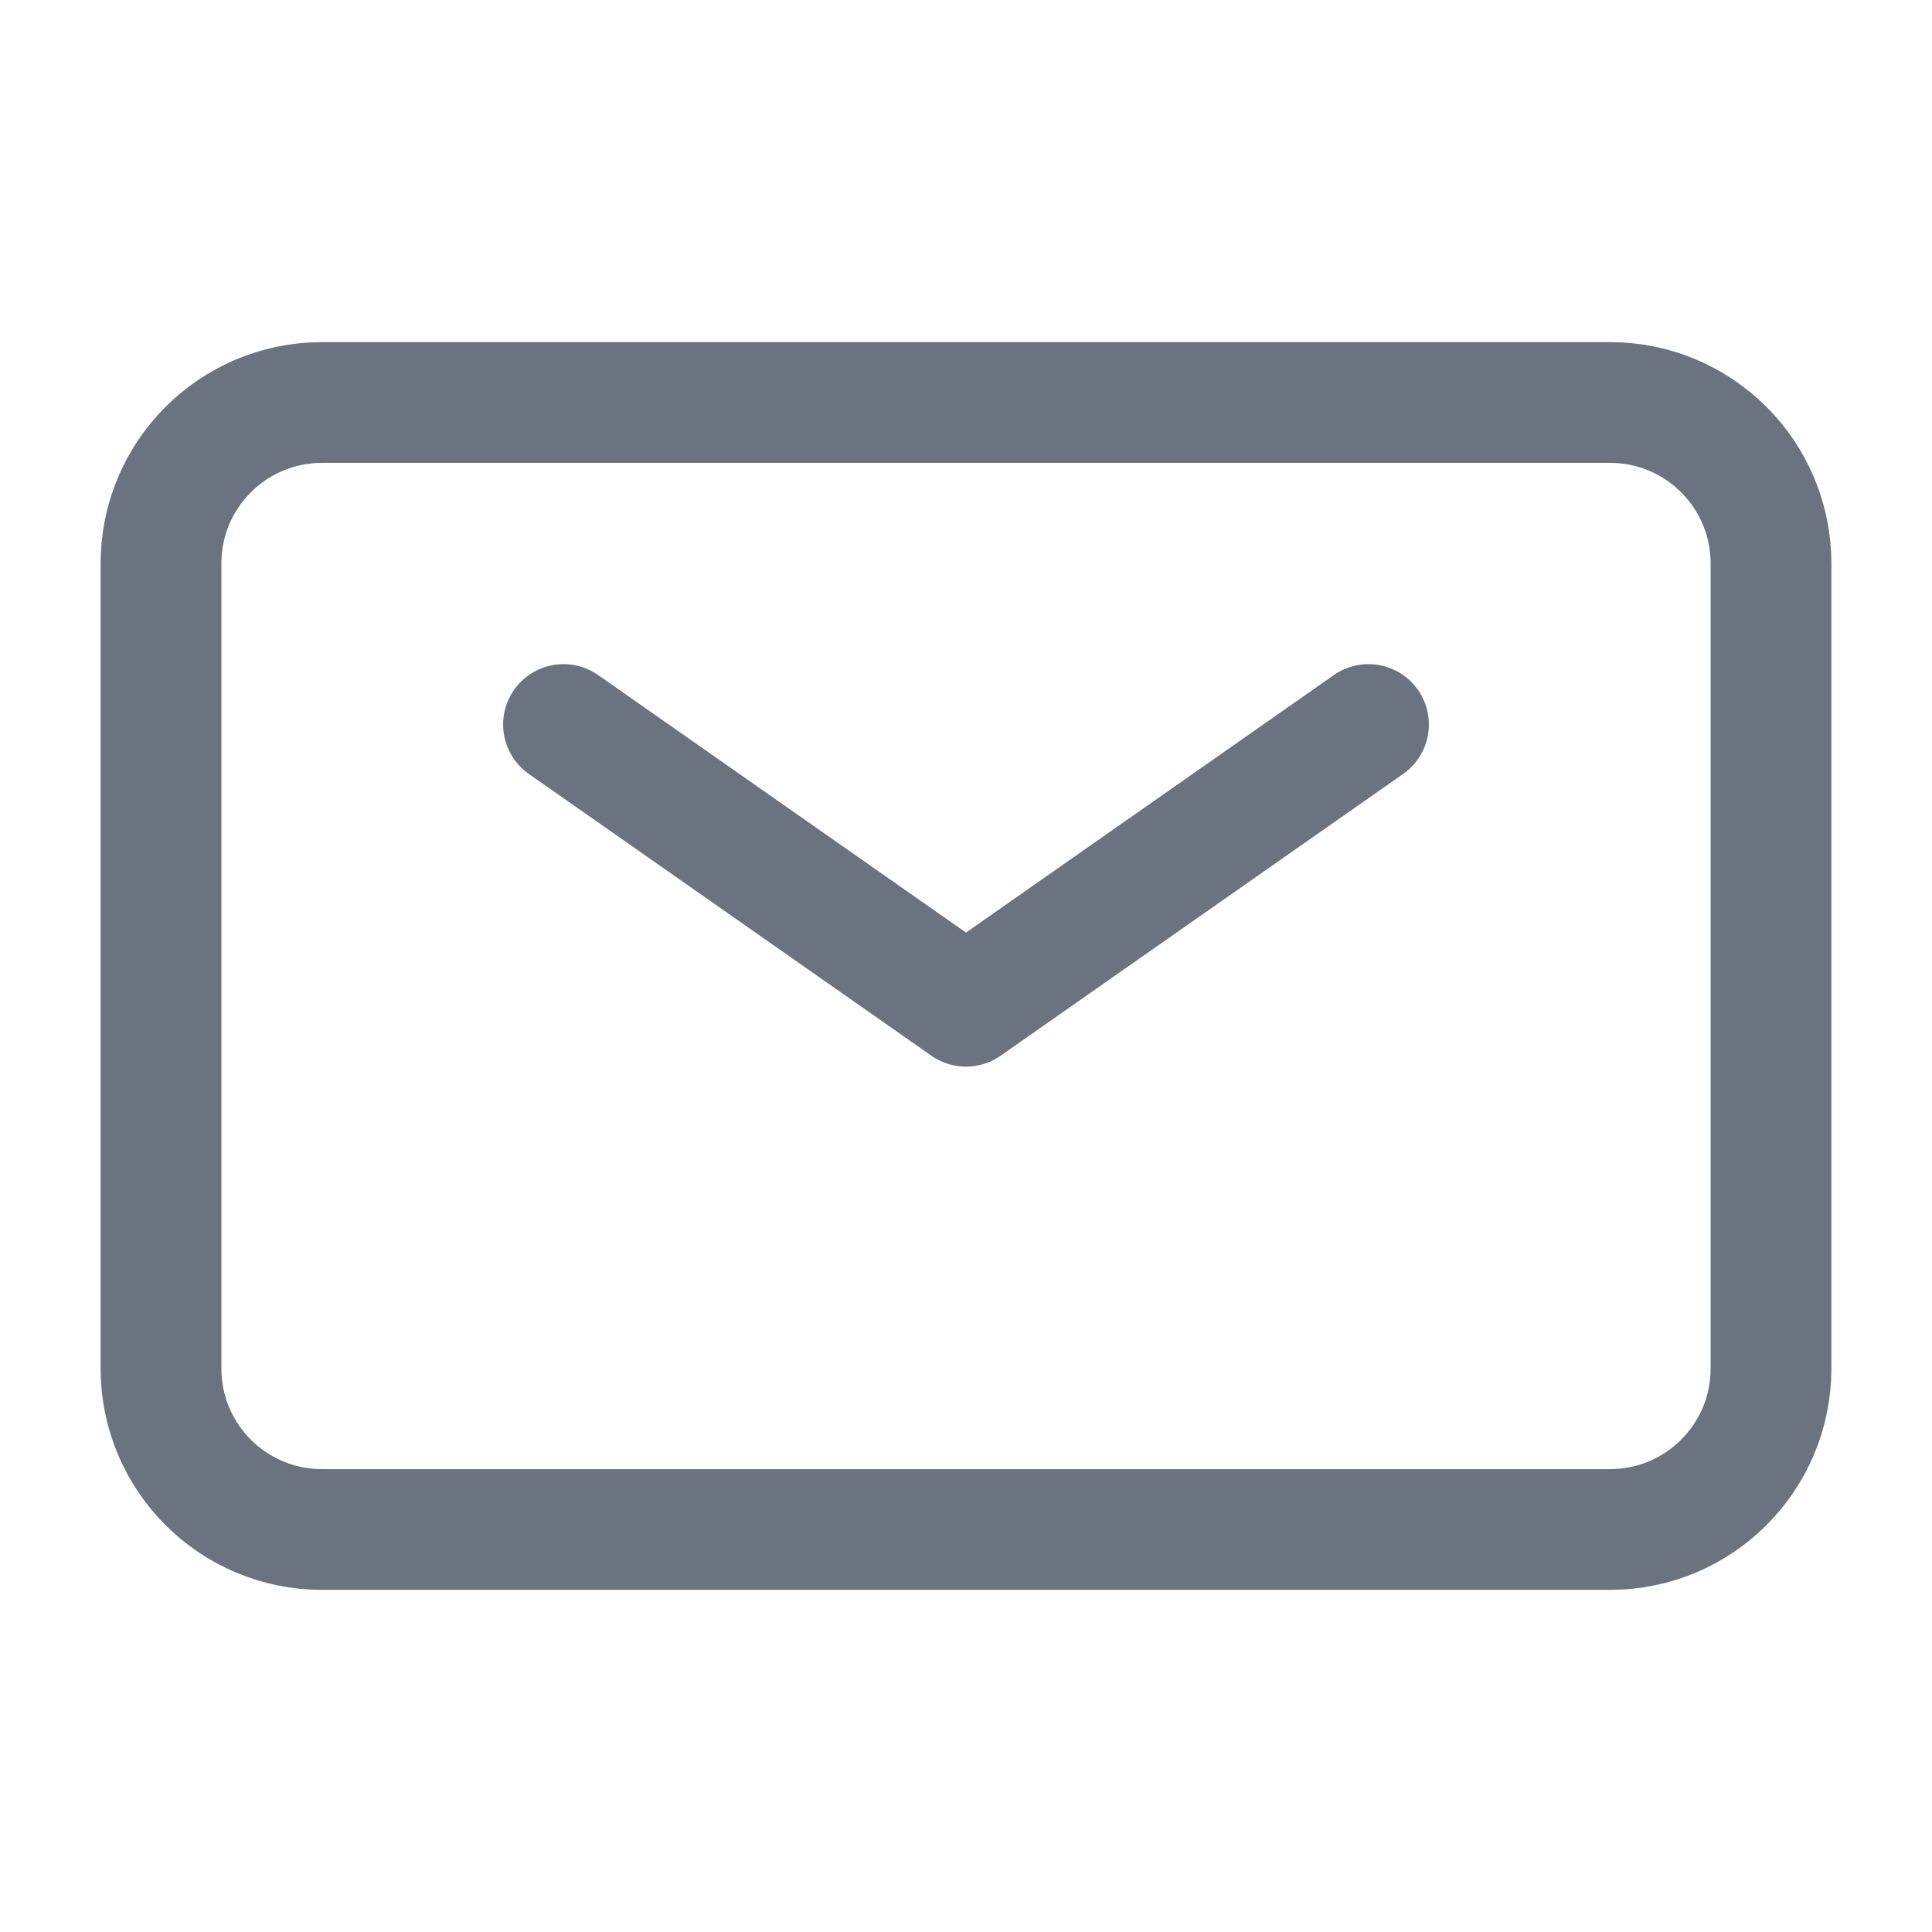
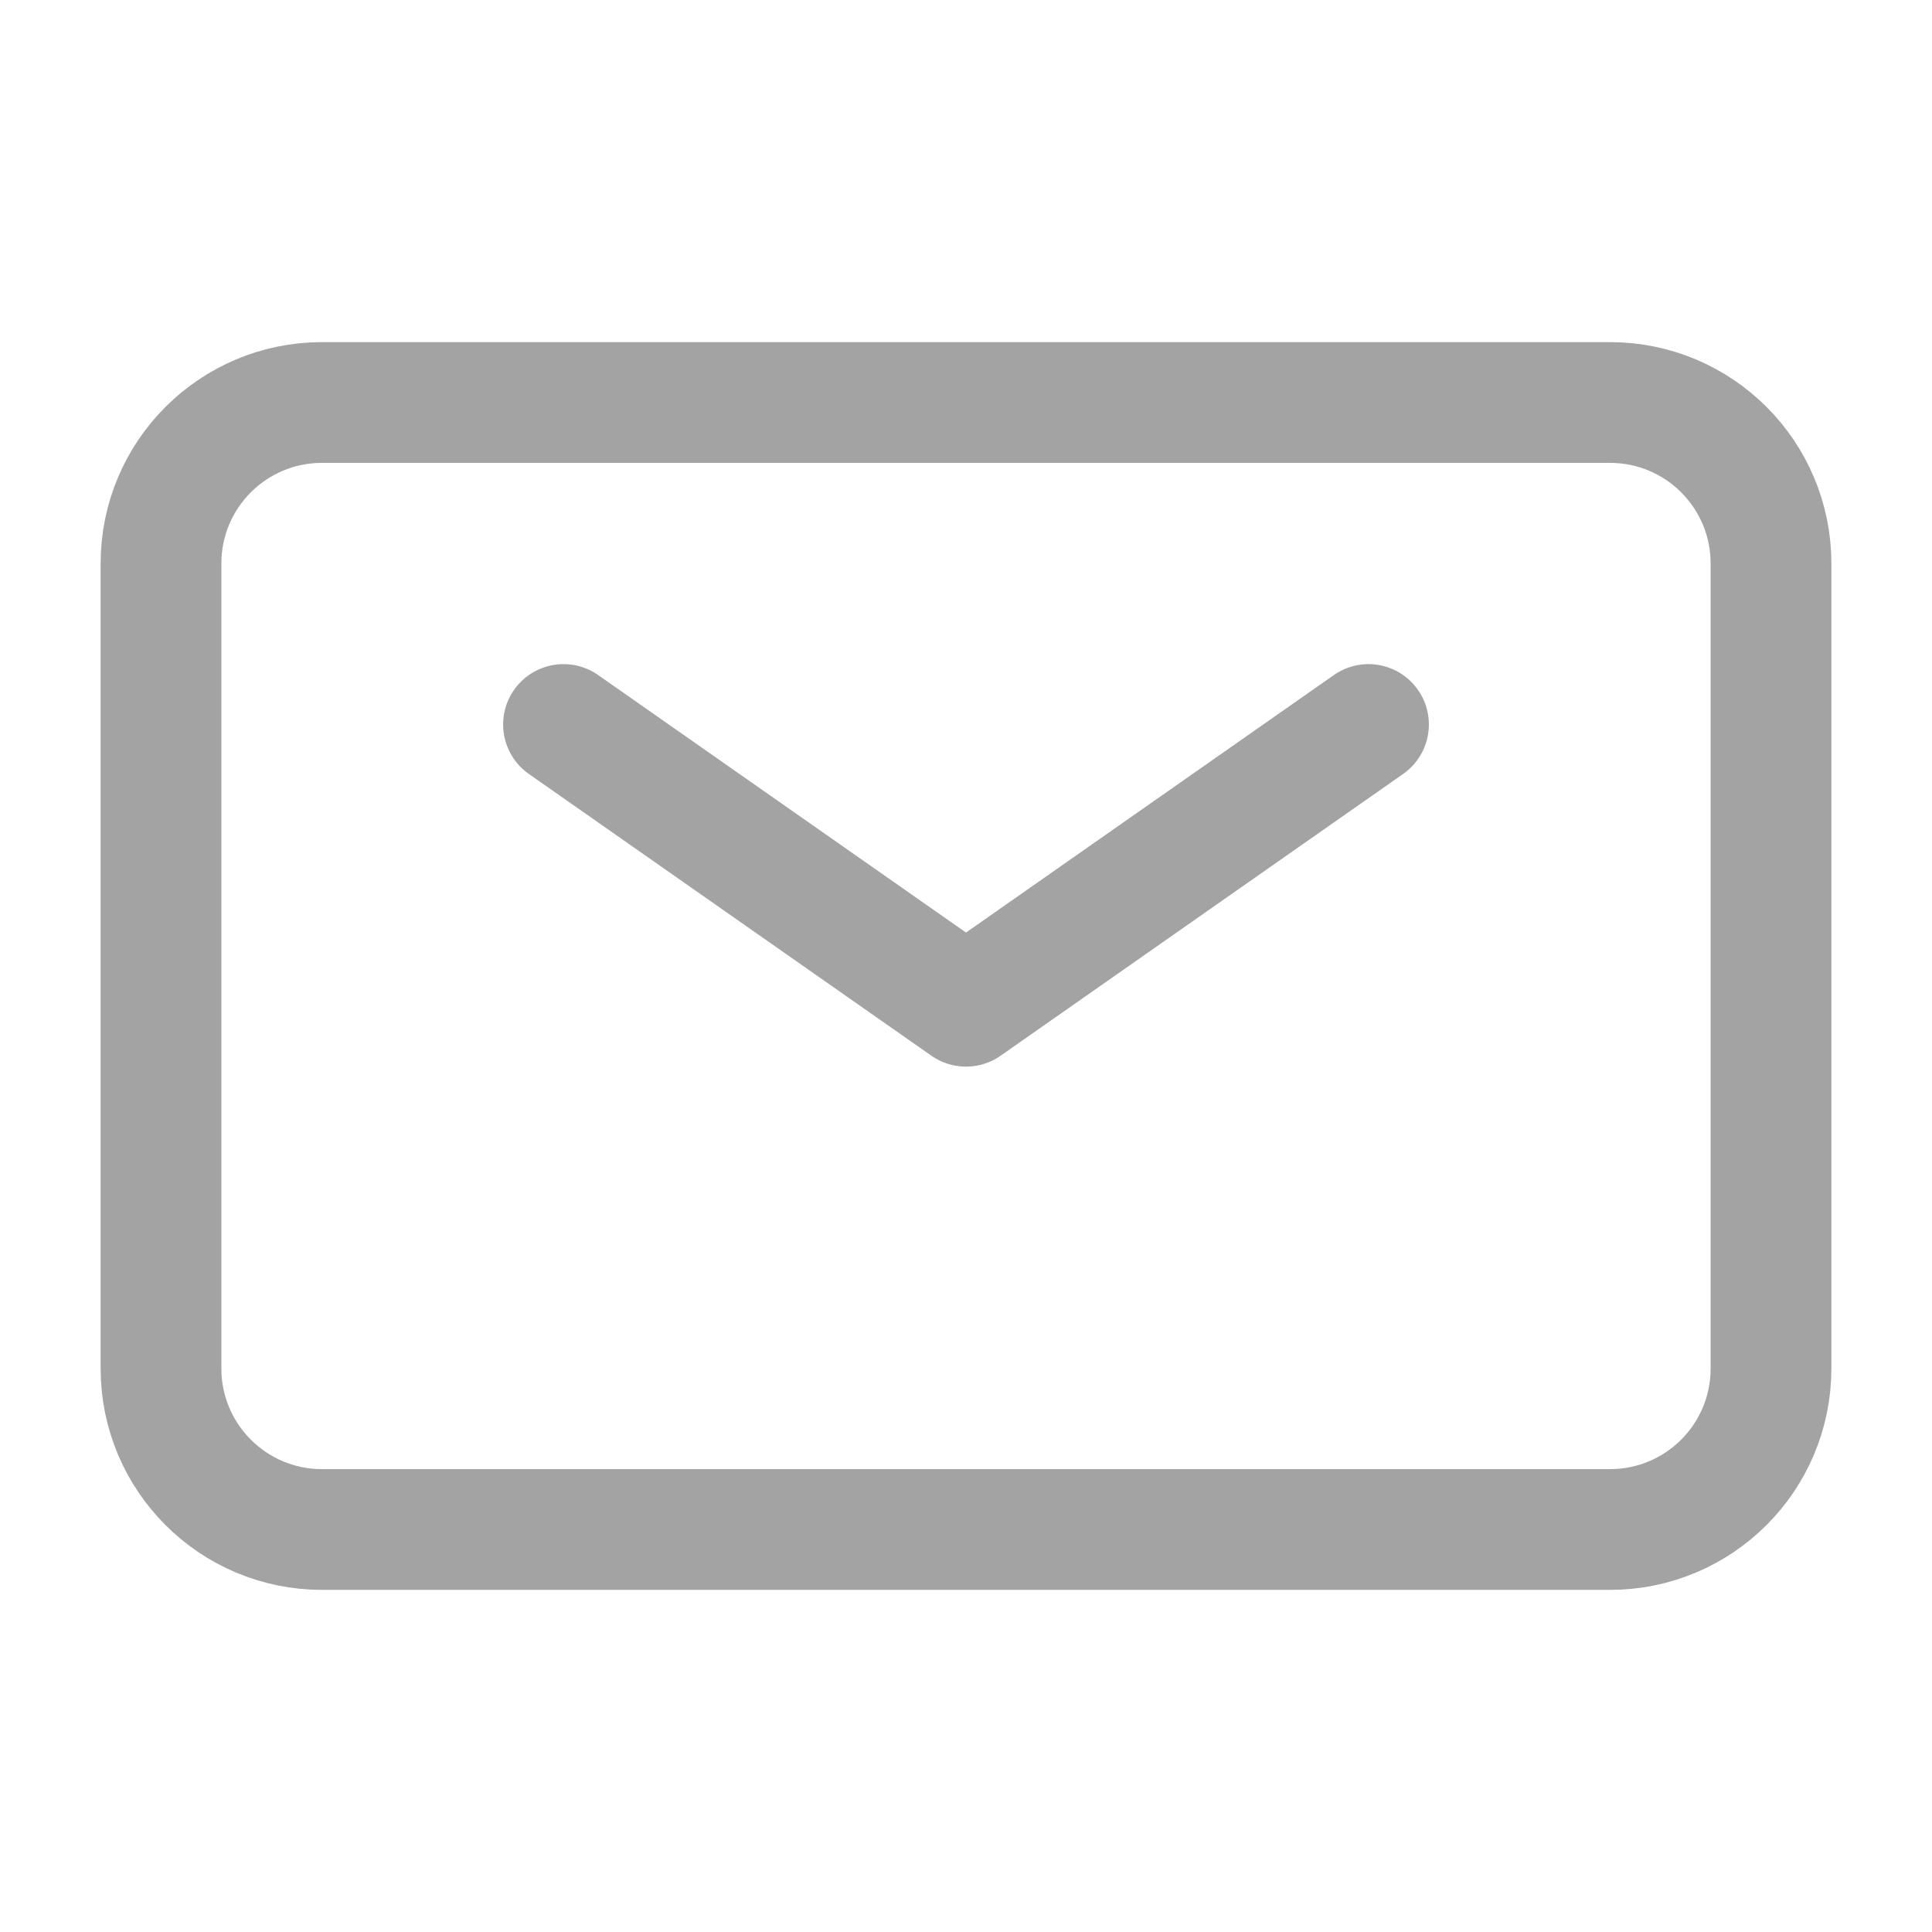
<svg xmlns="http://www.w3.org/2000/svg" width="24" height="24" viewBox="0 0 24 24" fill="none">
-   <path d="M7 9L12 12.5L17 9" stroke="#6B7280" stroke-width="1.5" stroke-linecap="round" stroke-linejoin="round" />
-   <path d="M2 17V7C2 5.895 2.895 5 4 5H20C21.105 5 22 5.895 22 7V17C22 18.105 21.105 19 20 19H4C2.895 19 2 18.105 2 17Z" stroke="#6B7280" stroke-width="1.5" />
+   <path d="M7 9L12 12.5L17 9" stroke="#A3A3A3" stroke-width="1.5" stroke-linecap="round" stroke-linejoin="round" />
+   <path d="M2 17V7C2 5.895 2.895 5 4 5H20C21.105 5 22 5.895 22 7V17C22 18.105 21.105 19 20 19H4C2.895 19 2 18.105 2 17Z" stroke="#A3A3A3" stroke-width="1.5" />
</svg>
